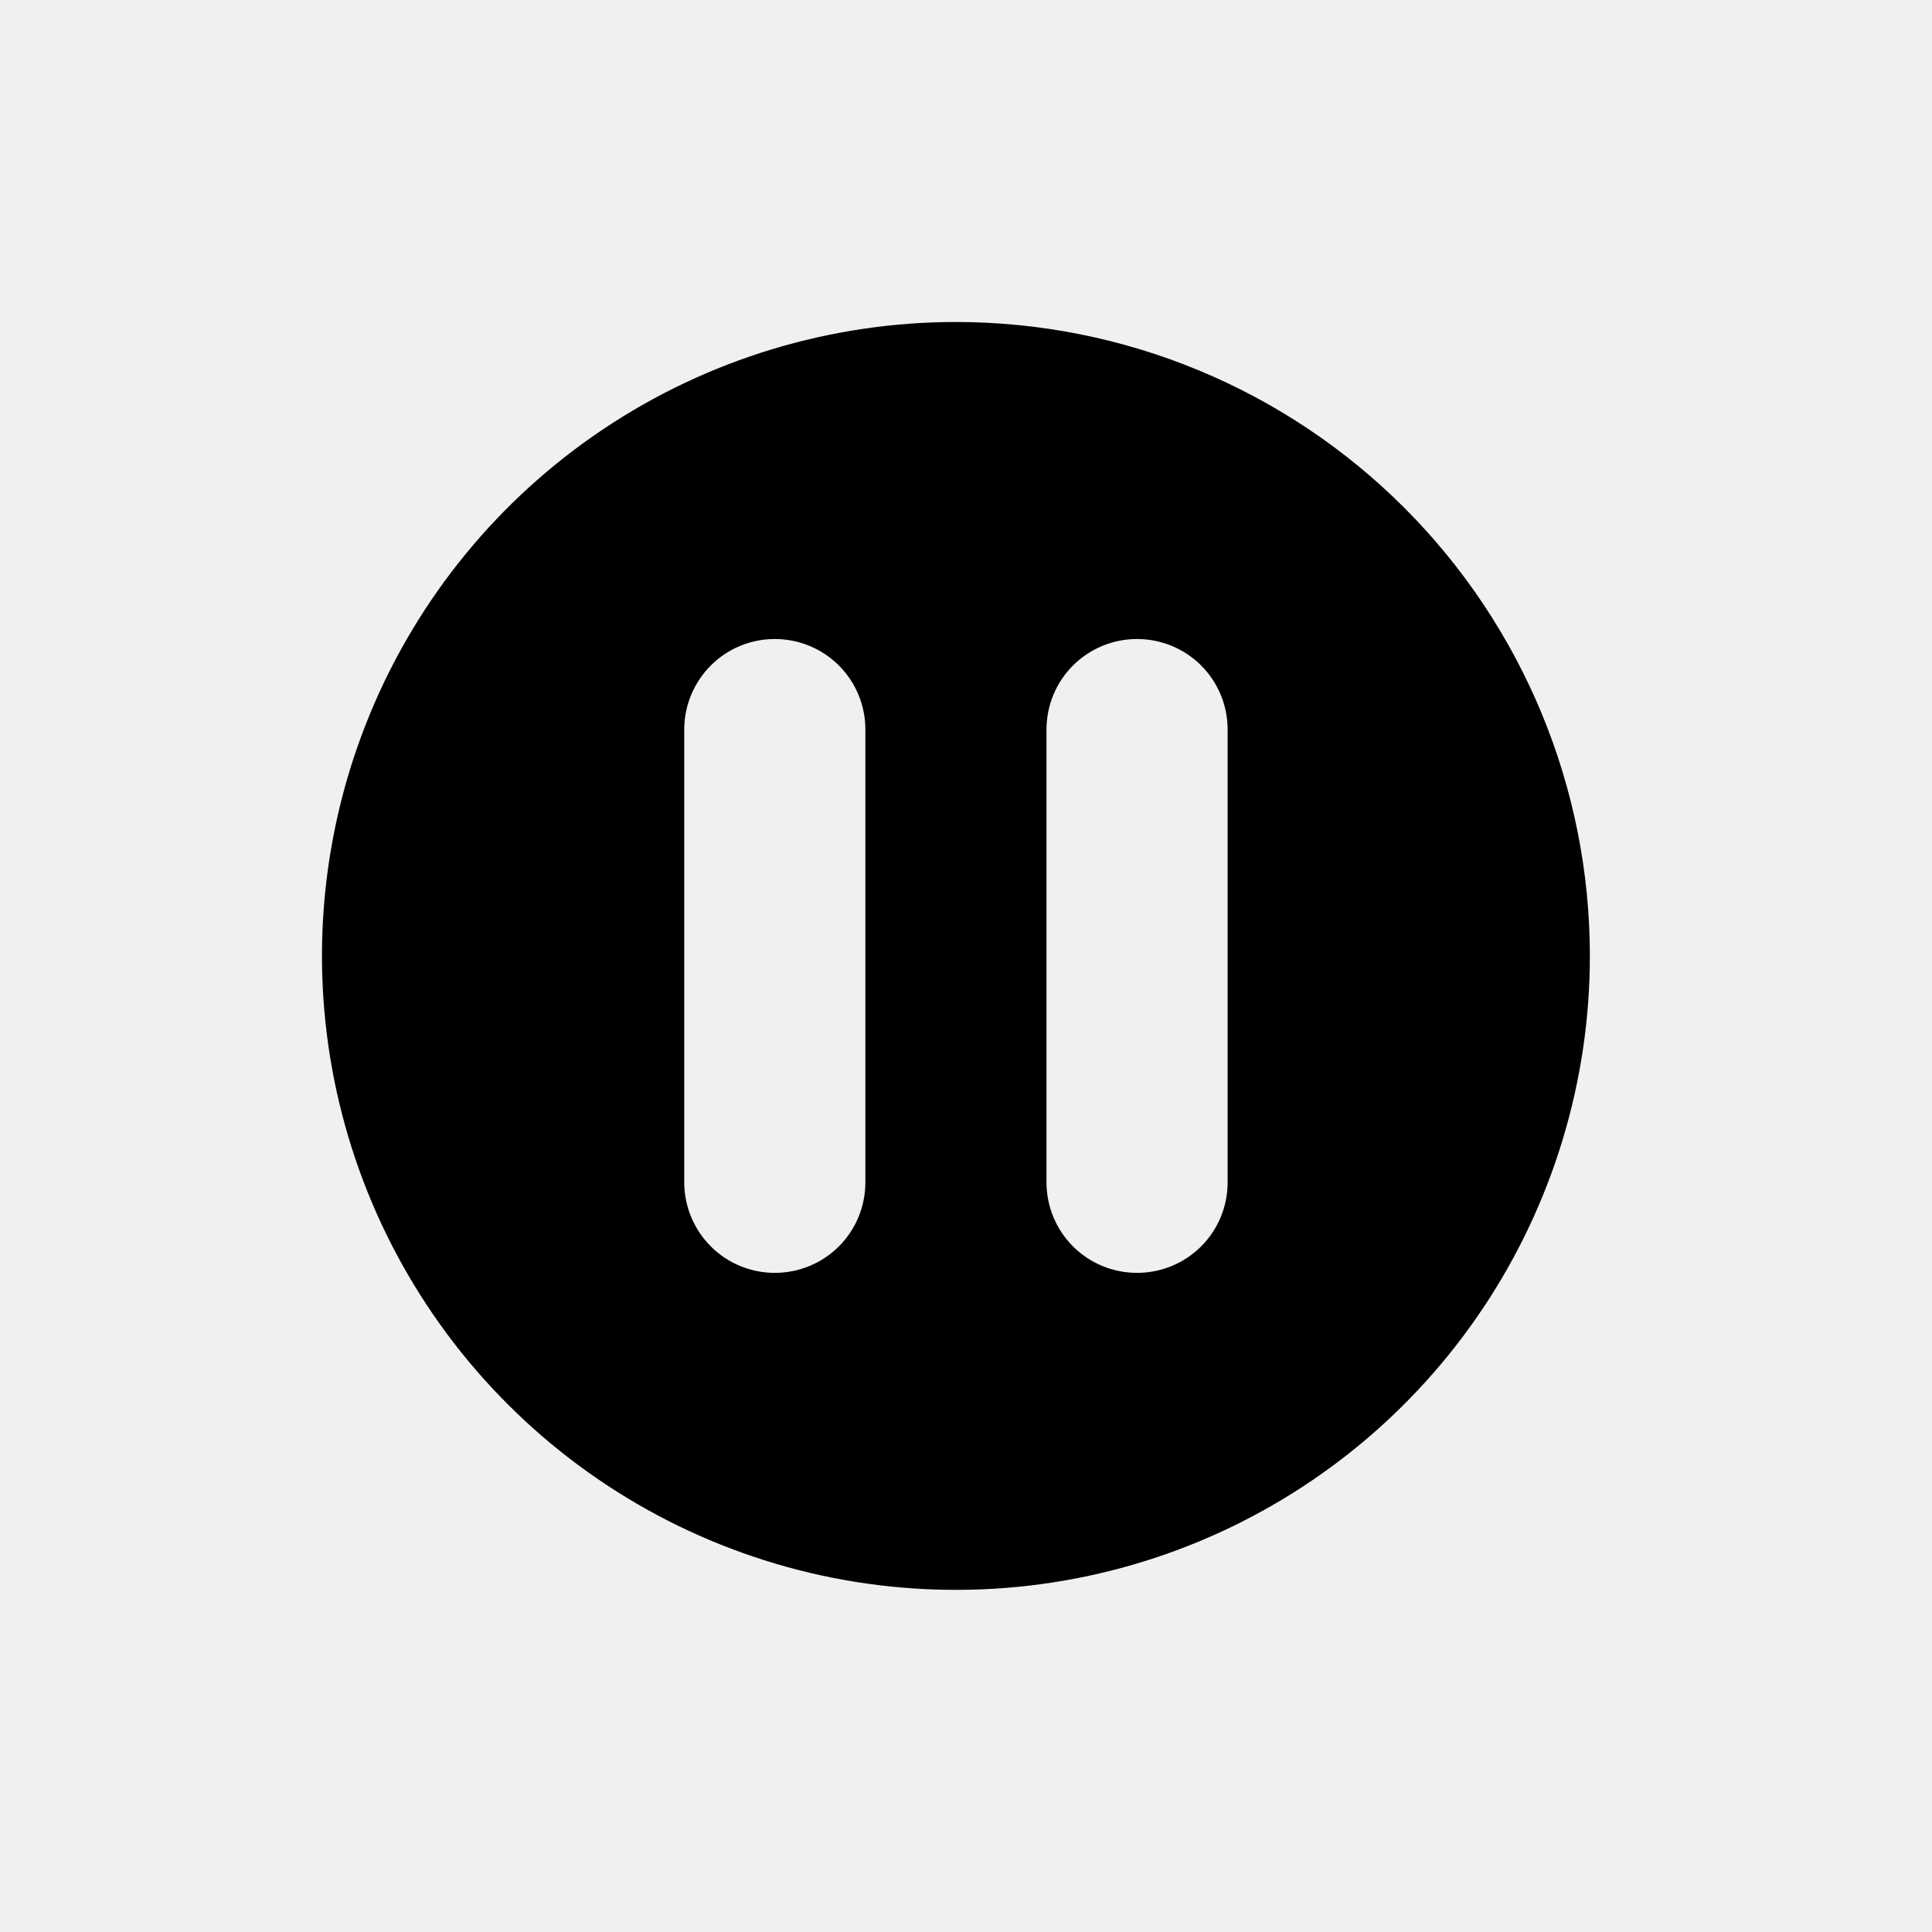
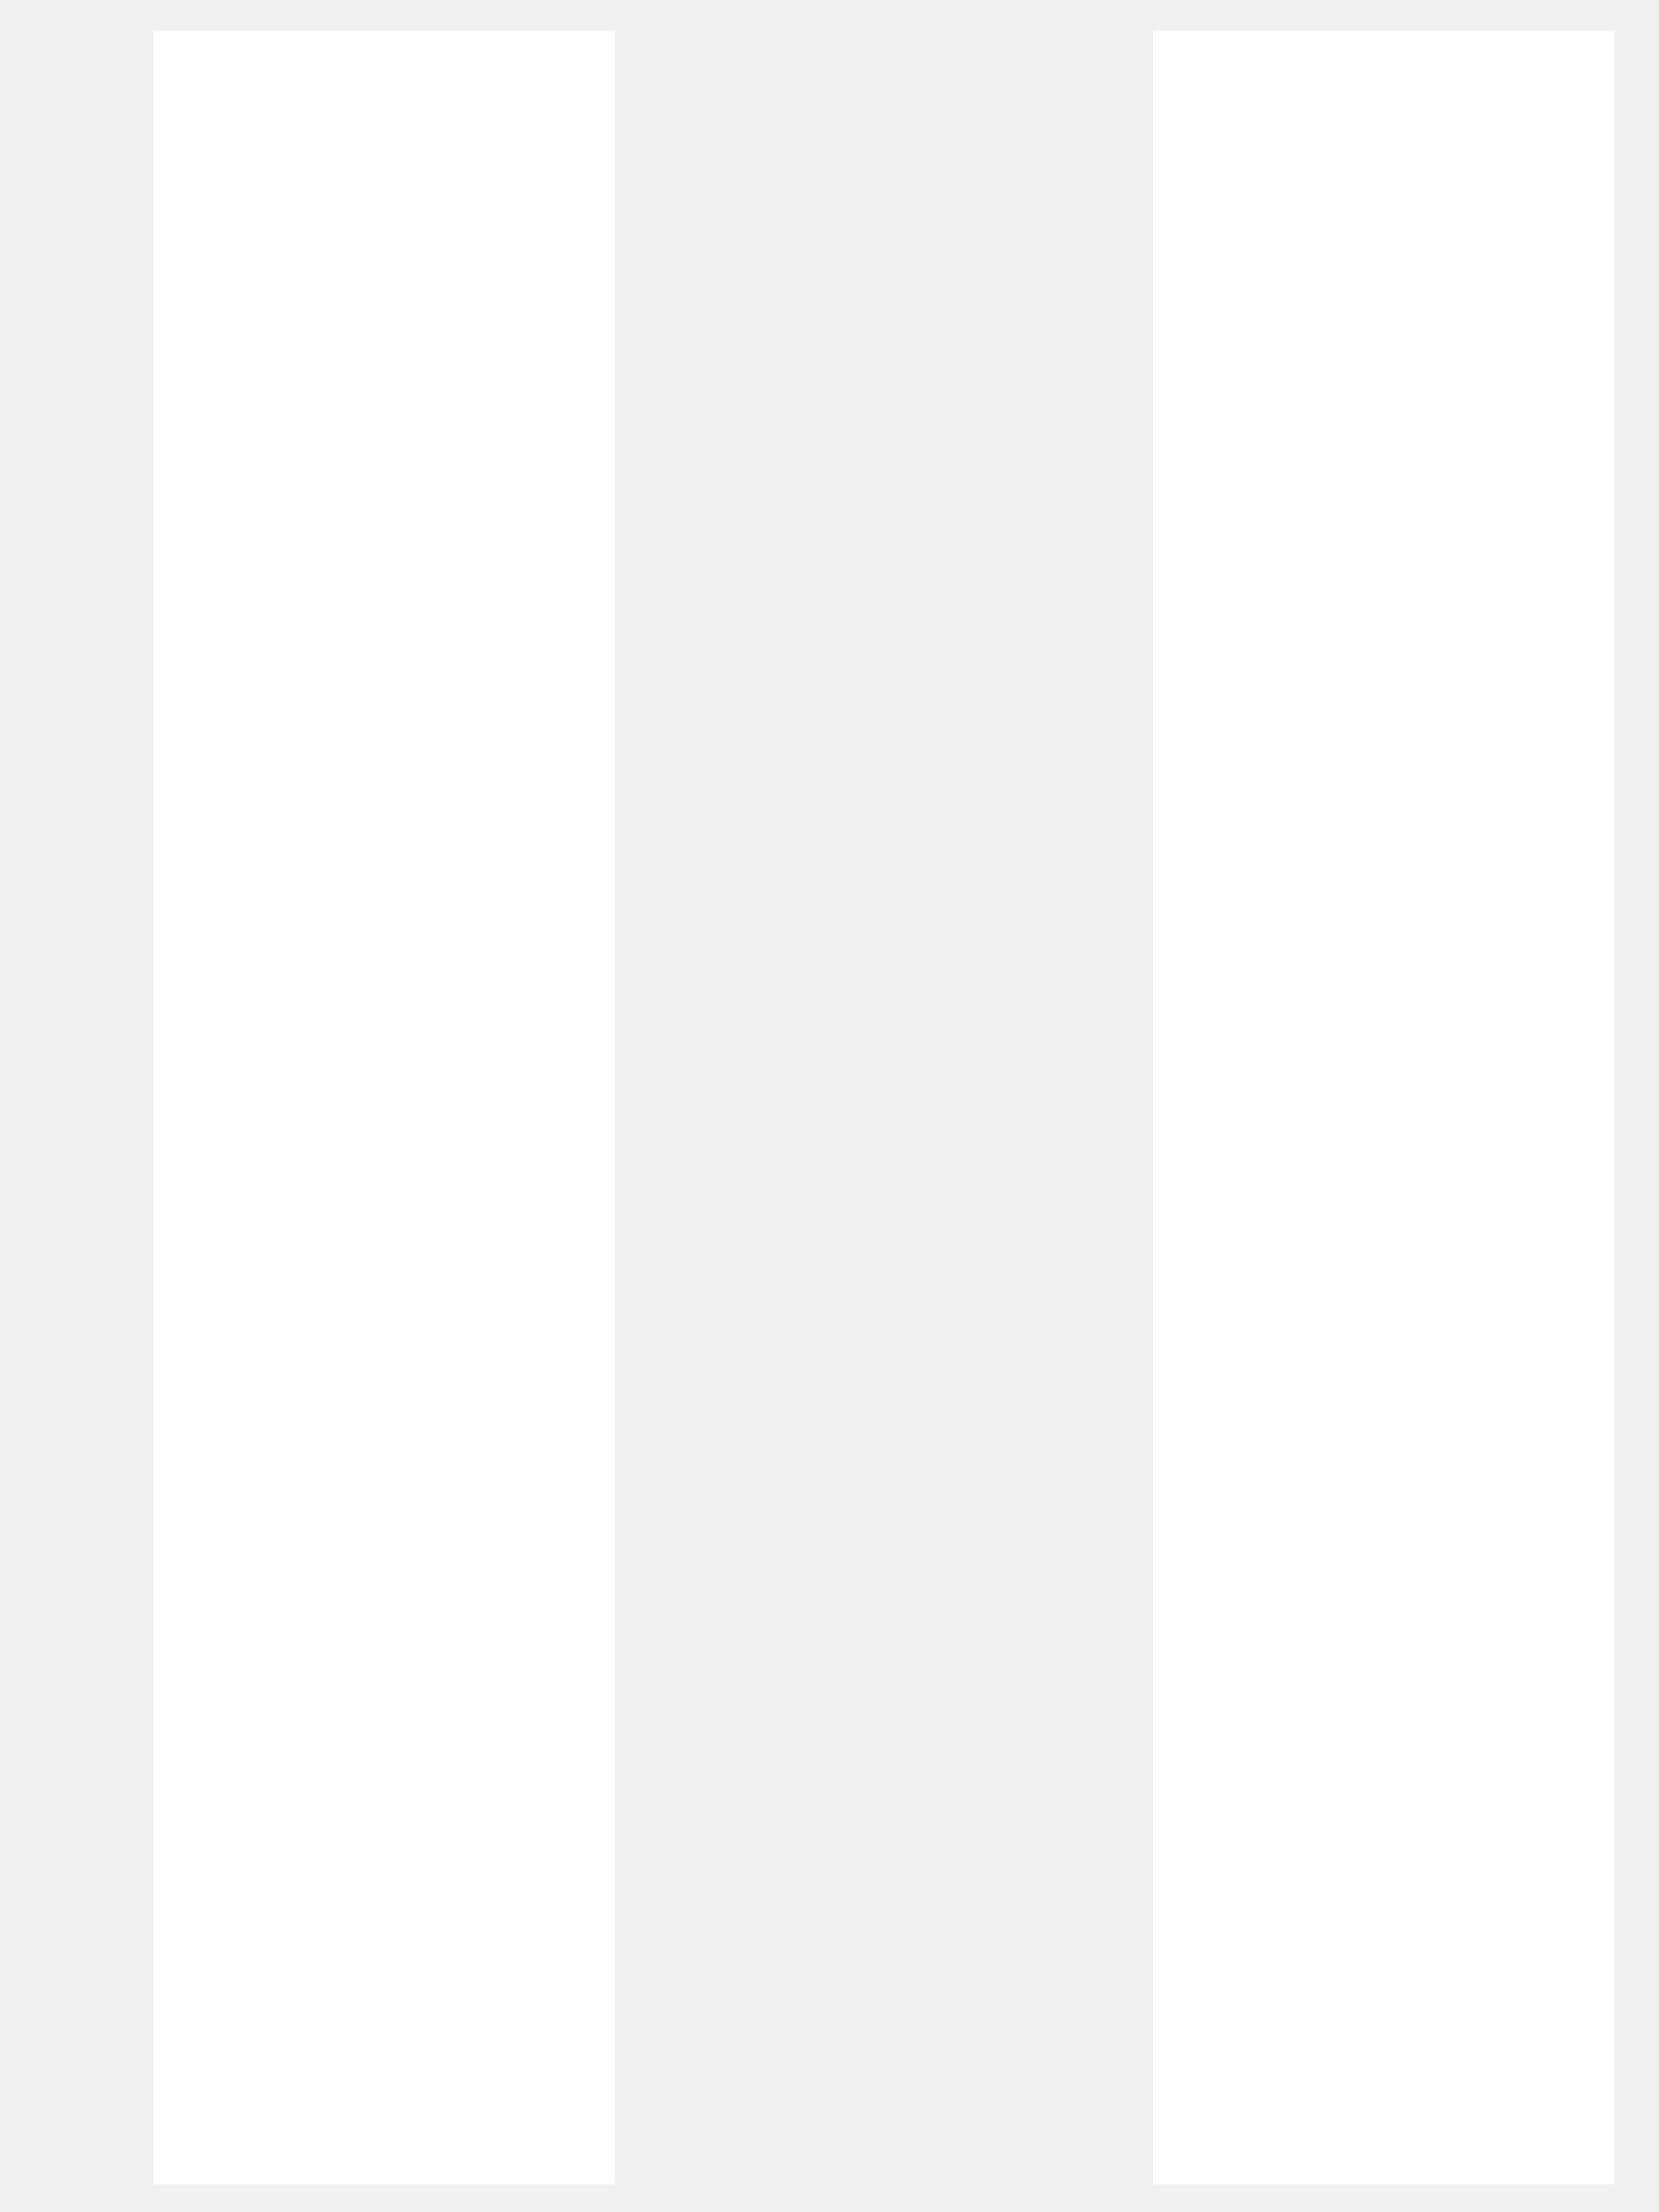
- <svg xmlns="http://www.w3.org/2000/svg" width="24" height="24" viewBox="0 0 24 24" fill="none">
-   <path d="M11.875 4C10.318 4 8.795 4.462 7.5 5.327C6.205 6.192 5.195 7.422 4.599 8.861C4.003 10.3 3.847 11.884 4.151 13.411C4.455 14.939 5.205 16.342 6.307 17.444C7.408 18.545 8.811 19.295 10.339 19.599C11.866 19.902 13.45 19.747 14.889 19.151C16.328 18.555 17.558 17.545 18.423 16.25C19.288 14.955 19.75 13.432 19.75 11.875C19.75 9.786 18.92 7.783 17.444 6.307C15.967 4.83 13.964 4 11.875 4V4ZM10.75 14.688C10.75 14.986 10.632 15.272 10.421 15.483C10.21 15.694 9.923 15.812 9.625 15.812C9.327 15.812 9.04 15.694 8.83 15.483C8.619 15.272 8.5 14.986 8.5 14.688V9.062C8.5 8.764 8.619 8.478 8.83 8.267C9.04 8.056 9.327 7.938 9.625 7.938C9.923 7.938 10.21 8.056 10.421 8.267C10.632 8.478 10.75 8.764 10.75 9.062V14.688ZM15.25 14.688C15.25 14.986 15.132 15.272 14.921 15.483C14.71 15.694 14.423 15.812 14.125 15.812C13.827 15.812 13.54 15.694 13.329 15.483C13.118 15.272 13 14.986 13 14.688V9.062C13 8.764 13.118 8.478 13.329 8.267C13.54 8.056 13.827 7.938 14.125 7.938C14.423 7.938 14.71 8.056 14.921 8.267C15.132 8.478 15.25 8.764 15.25 9.062V14.688Z" fill="currentColor" />
+ <svg xmlns="http://www.w3.org/2000/svg" width="9" height="12" viewBox="0 0 9 12" fill="none">
+   <path d="M6.254 0.167H8.757V11.85H6.254V0.167Z" fill="white" />
+   <path d="M0.833 0.167H3.337V11.85H0.833V0.167Z" fill="white" />
</svg>
